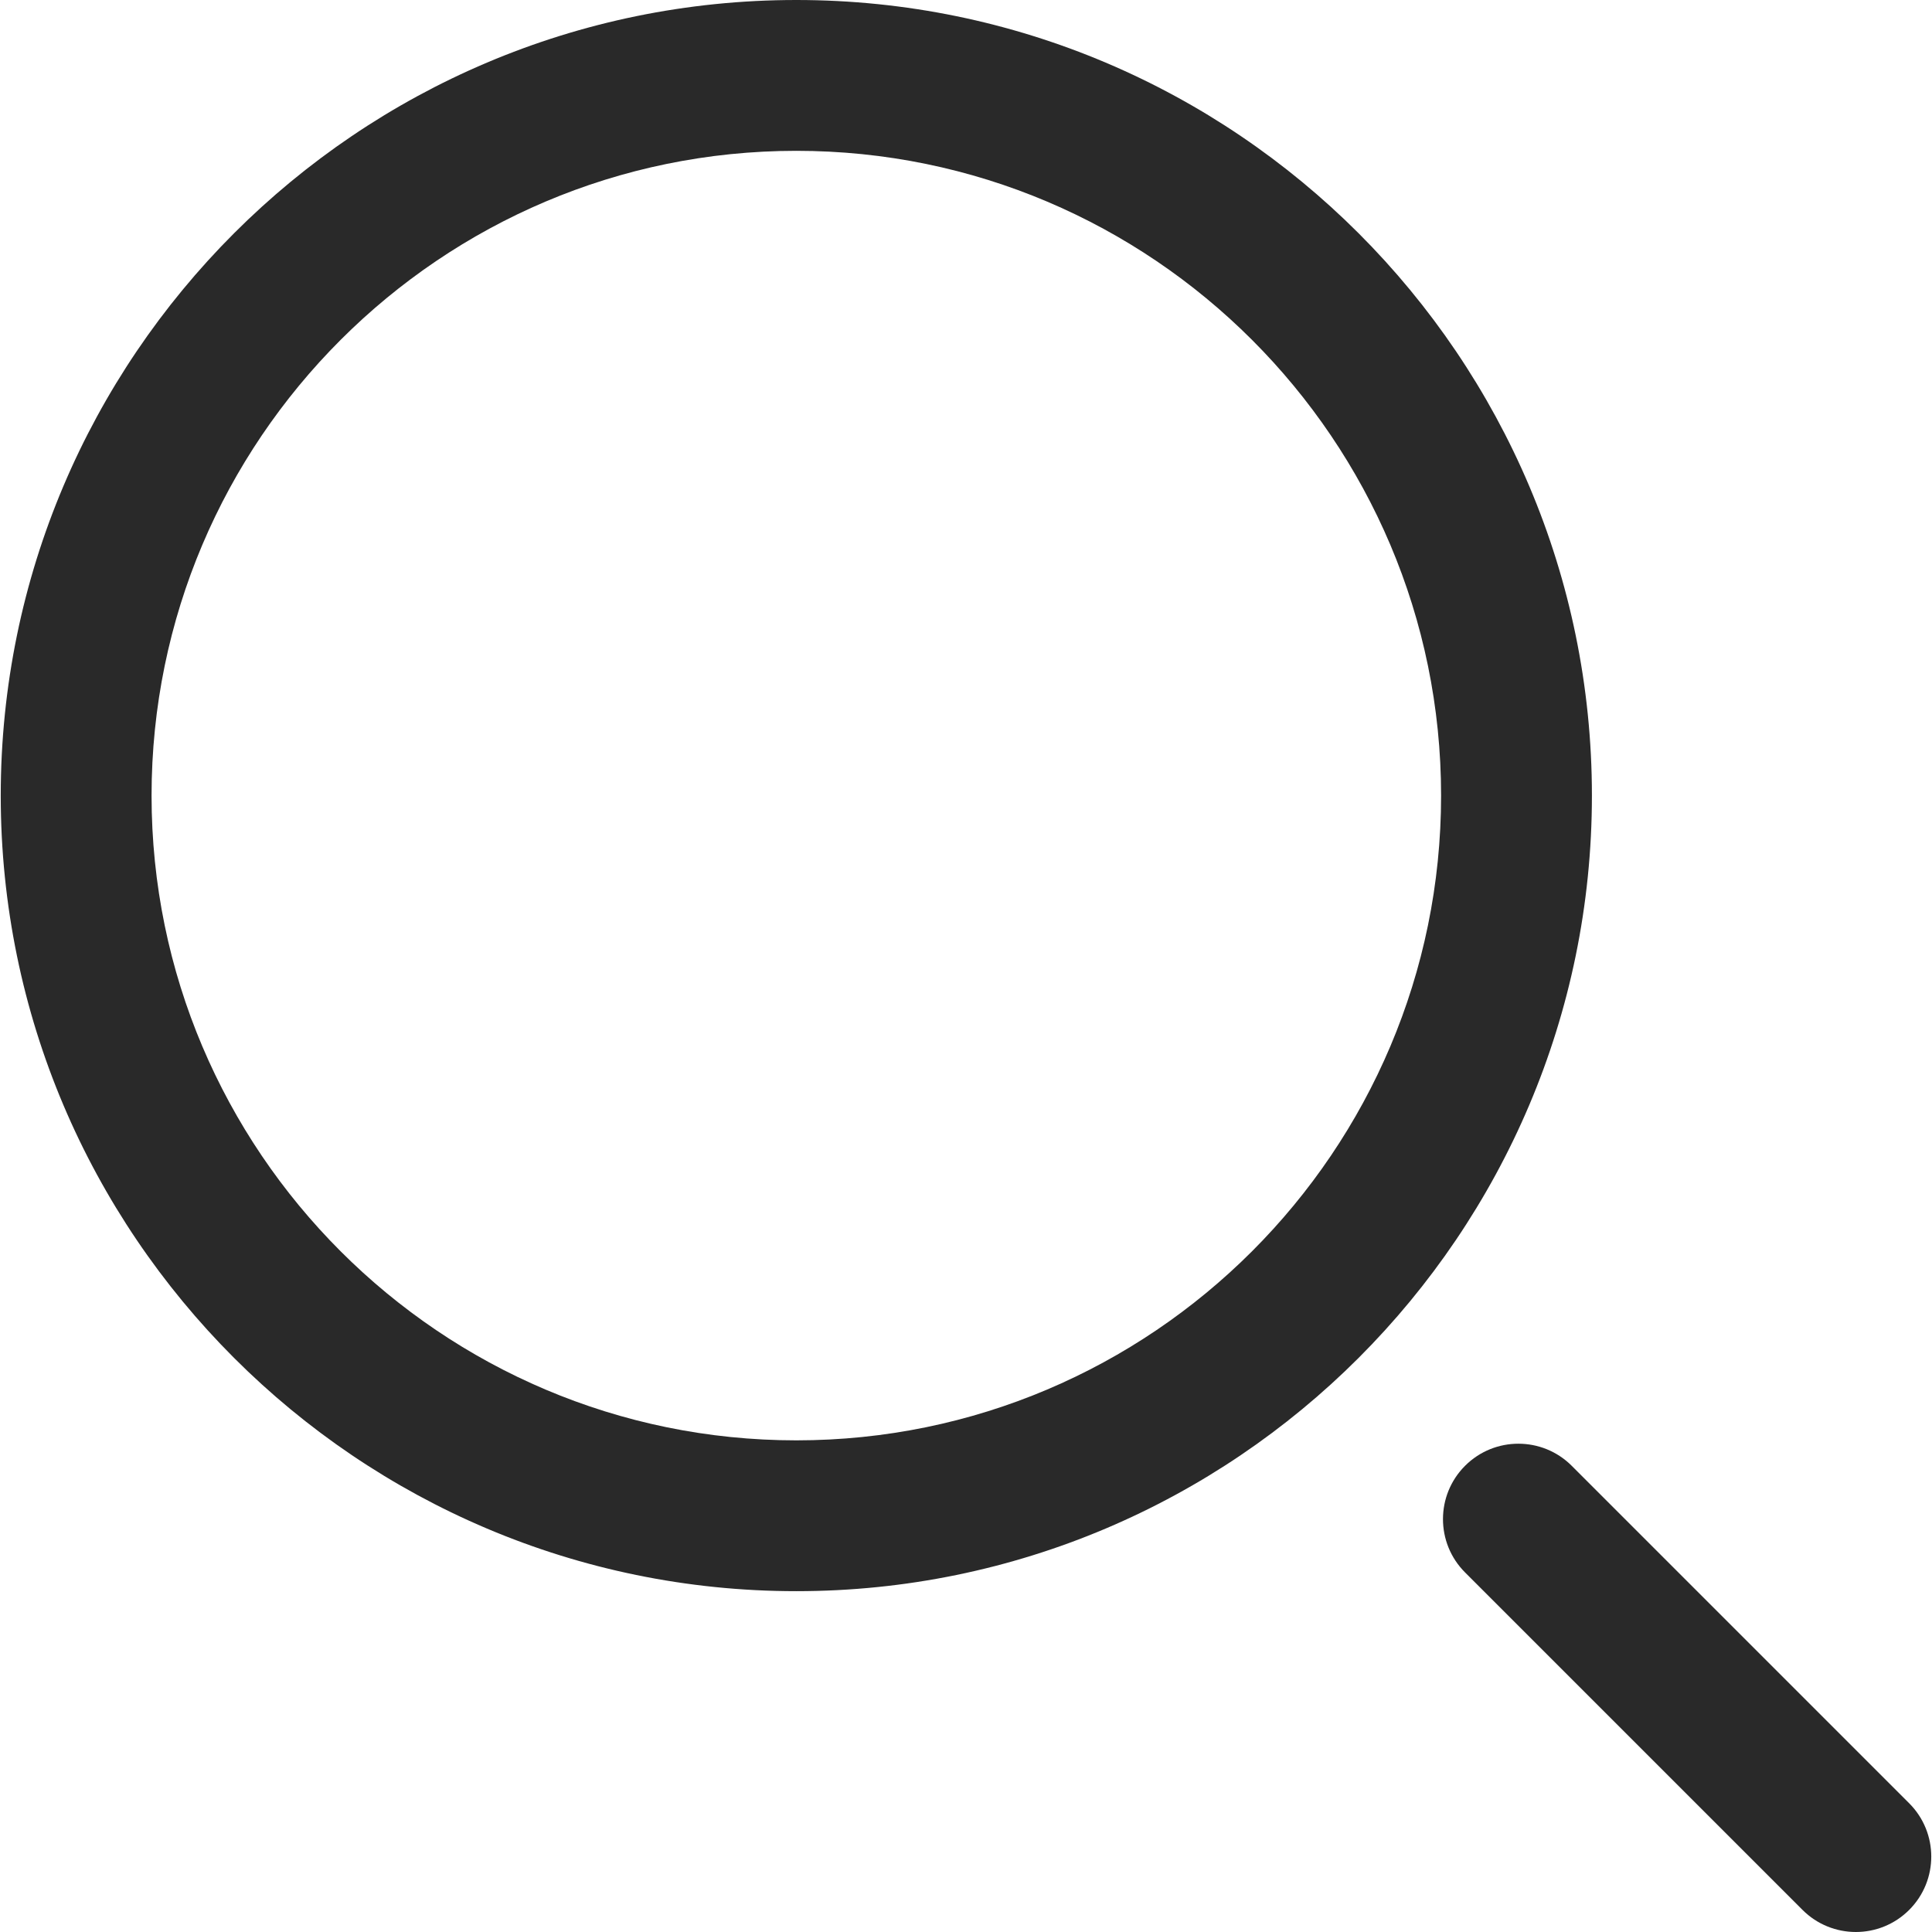
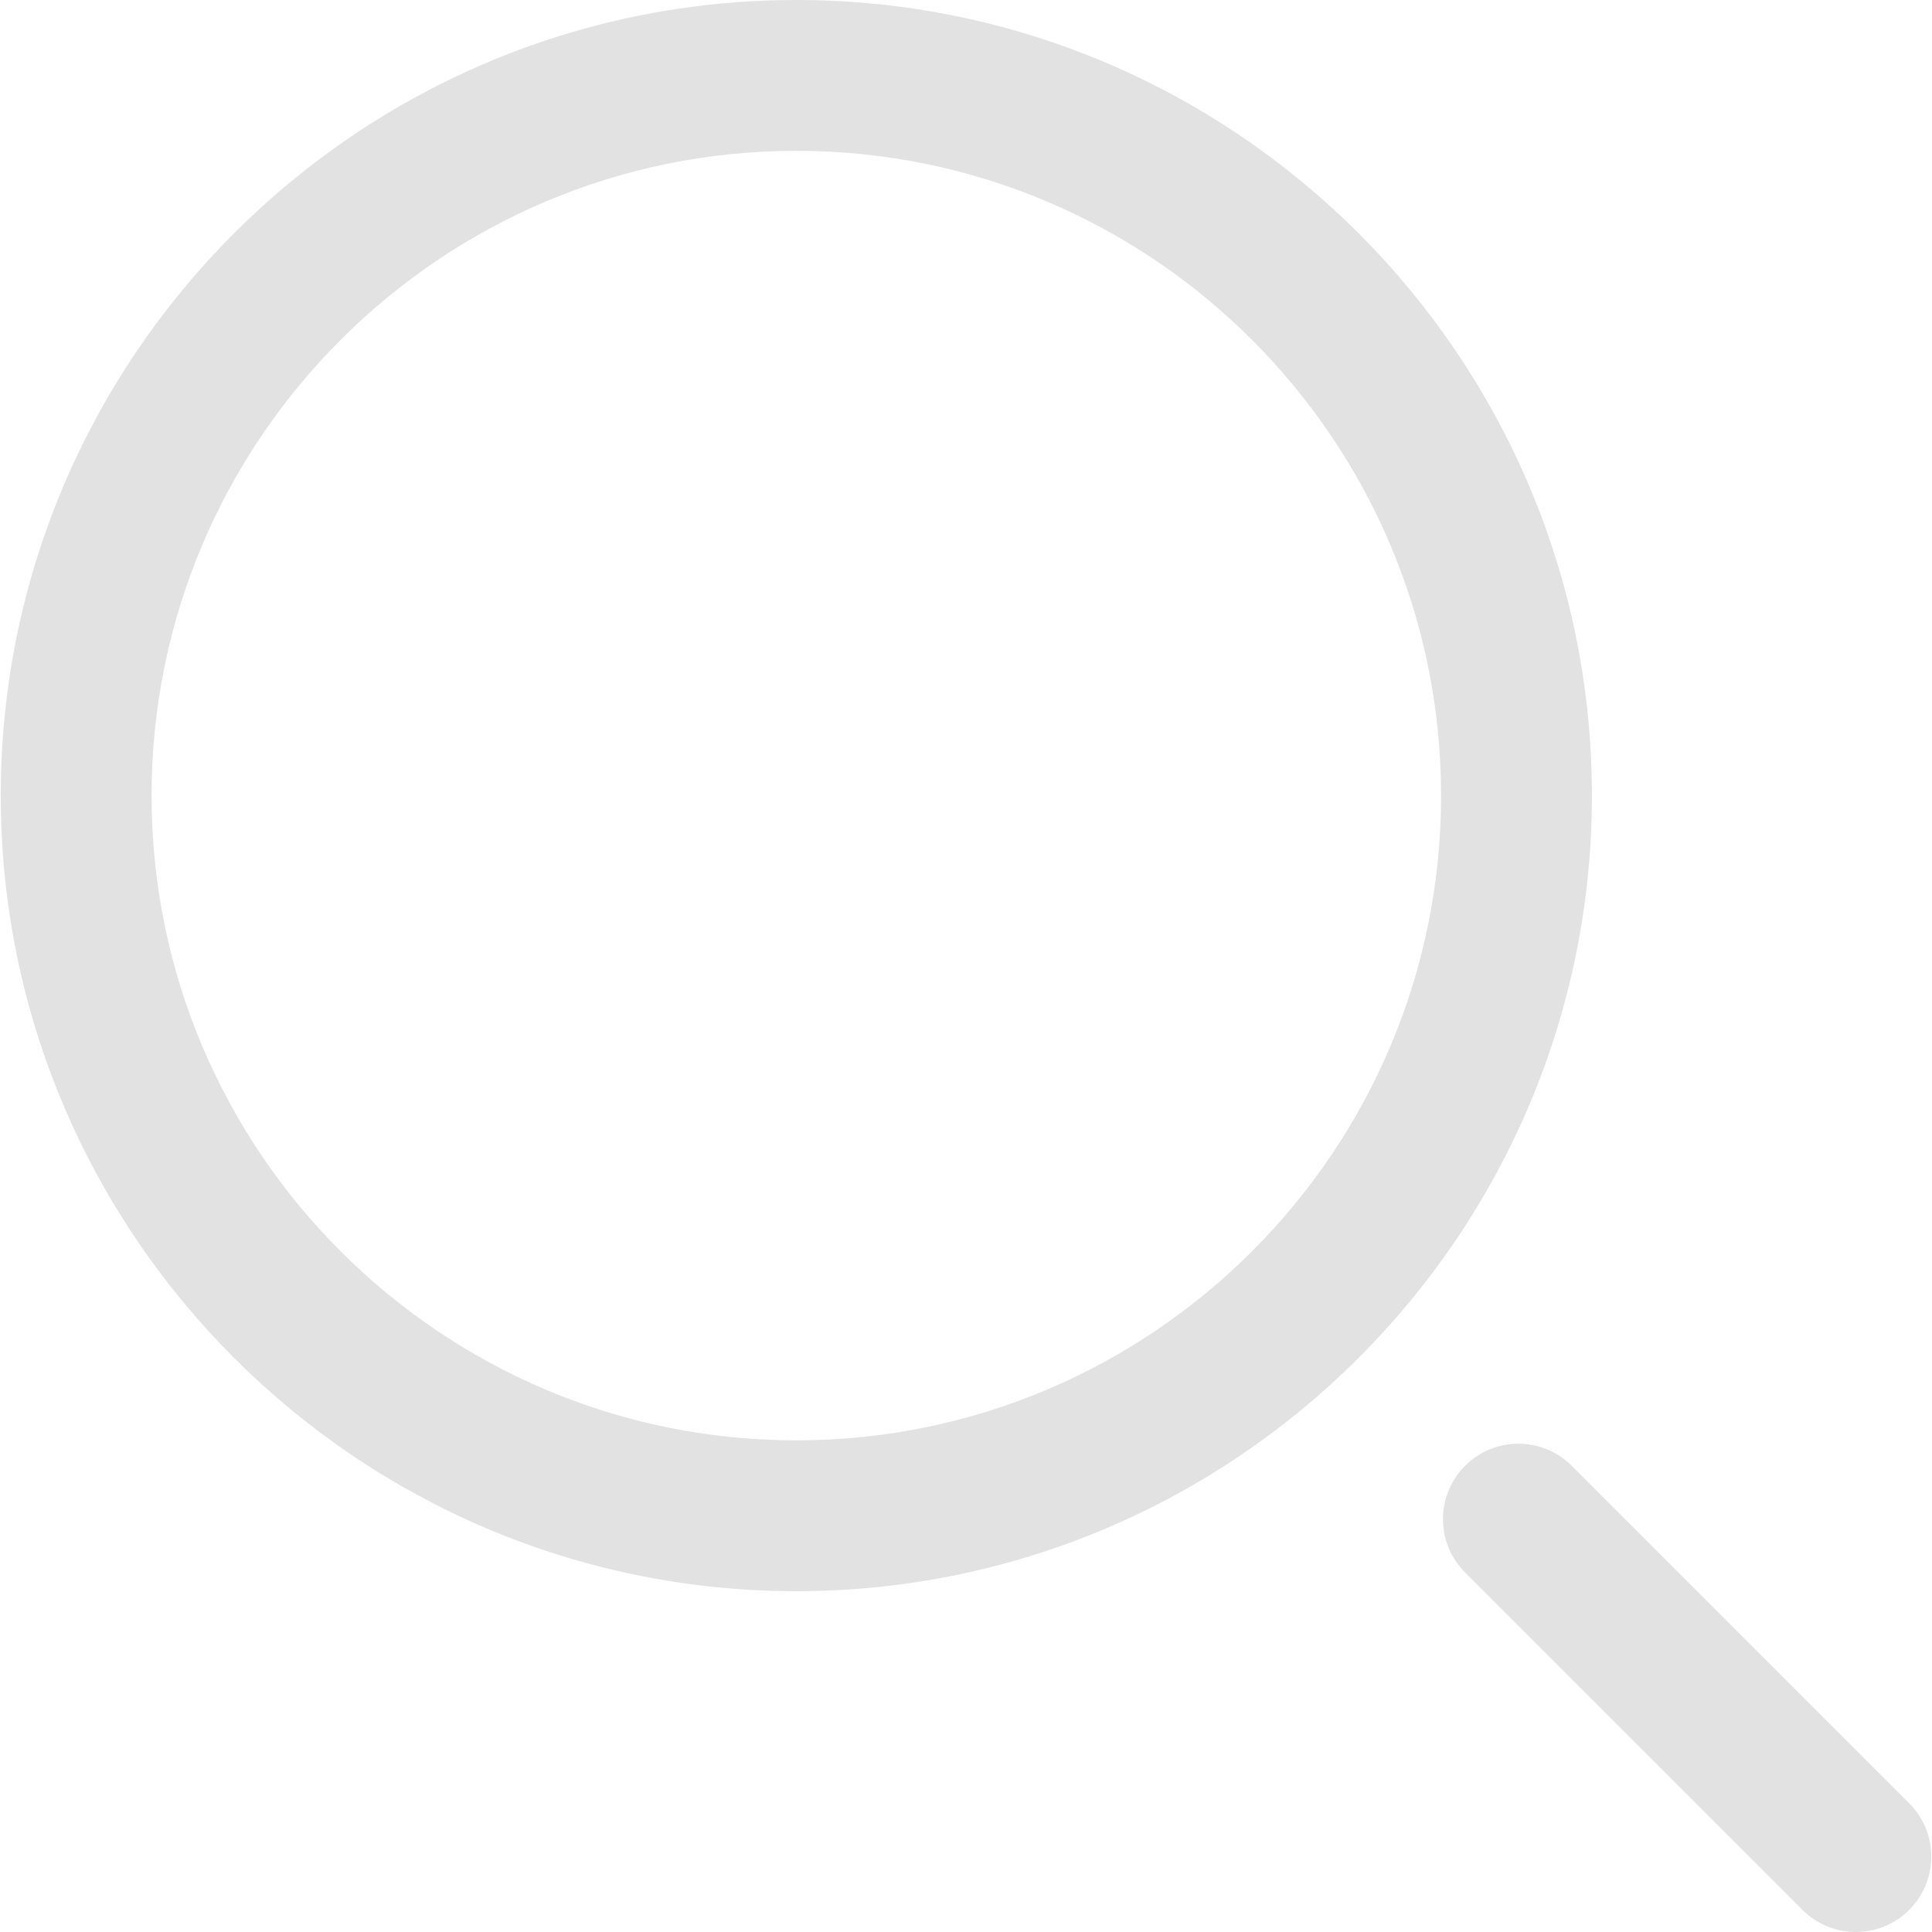
<svg xmlns="http://www.w3.org/2000/svg" version="1.1" width="512" height="512" x="0" y="0" viewBox="0 0 512.392 512.392" style="enable-background:new 0 0 512 512" xml:space="preserve" class="">
  <g>
    <g>
-       <path d="m211.196 422c-116.346 0-211-94.654-211-211s94.654-211 211-211 211 94.654 211 211-94.654 211-211 211zm0-382c-94.29 0-171 76.71-171 171s76.71 171 171 171 171-76.71 171-171-76.71-171-171-171zm295.143 466.534c7.81-7.811 7.81-20.475 0-28.285l-89.5-89.5c-7.811-7.811-20.475-7.811-28.285 0s-7.81 20.475 0 28.285l89.5 89.5c3.905 3.905 9.024 5.857 14.143 5.857s10.236-1.952 14.142-5.857z" fill="#292929" data-original="#000000" style="" class="" />
+       <path d="m211.196 422c-116.346 0-211-94.654-211-211s94.654-211 211-211 211 94.654 211 211-94.654 211-211 211zm0-382c-94.29 0-171 76.71-171 171s76.71 171 171 171 171-76.71 171-171-76.71-171-171-171zm295.143 466.534c7.81-7.811 7.81-20.475 0-28.285l-89.5-89.5c-7.811-7.811-20.475-7.811-28.285 0s-7.81 20.475 0 28.285l89.5 89.5c3.905 3.905 9.024 5.857 14.143 5.857s10.236-1.952 14.142-5.857z" fill="#e2e2e2" data-original="#000000" style="" class="" />
    </g>
  </g>
</svg>
